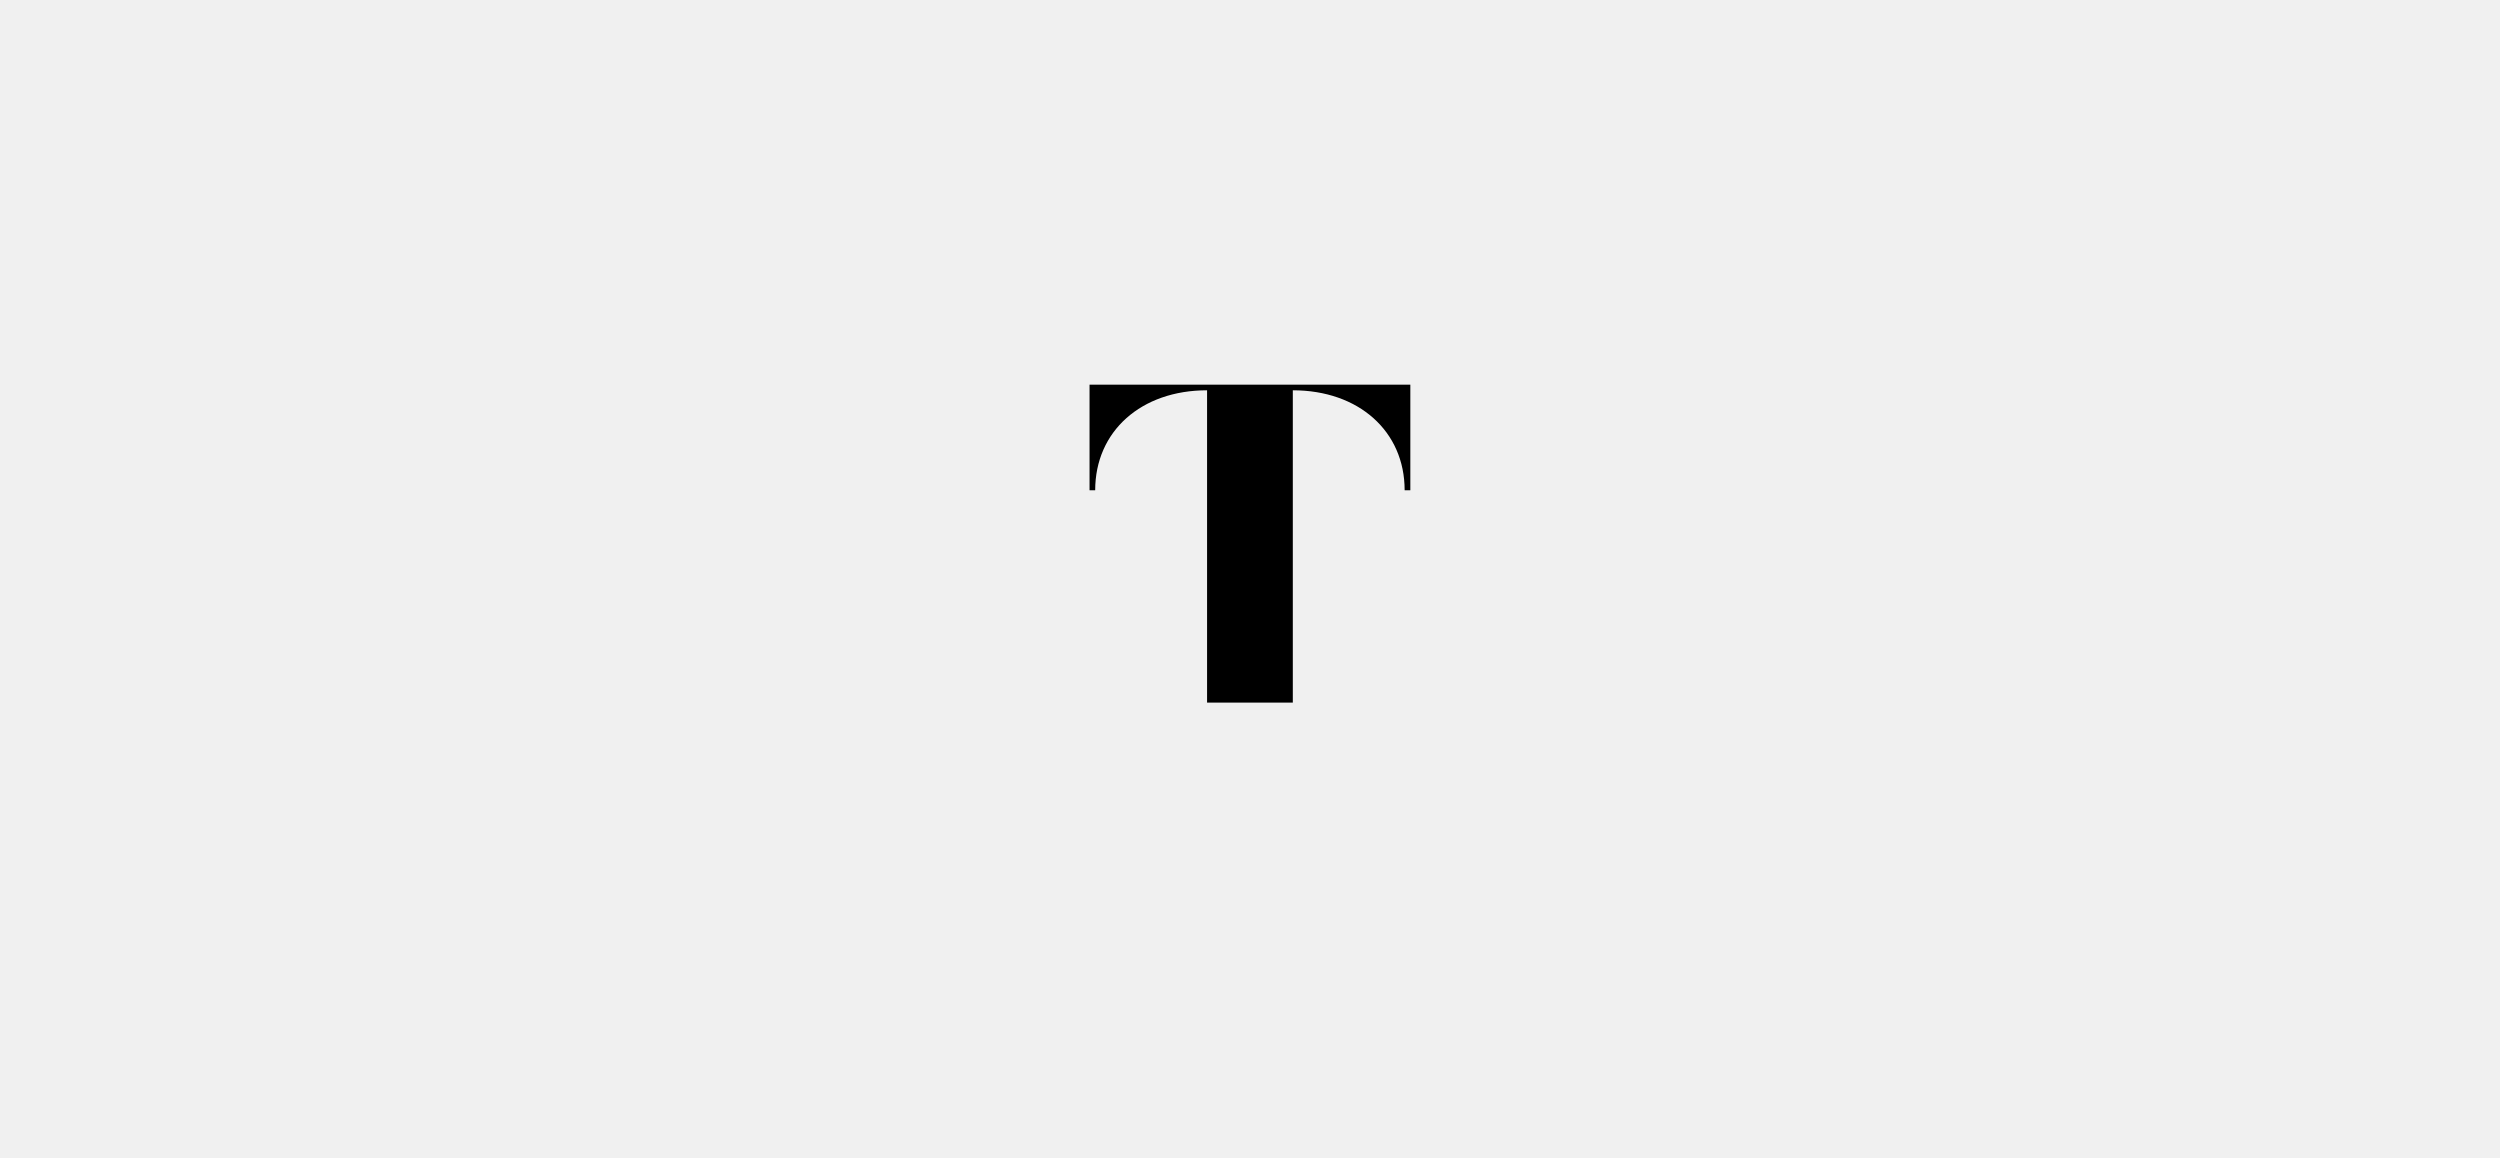
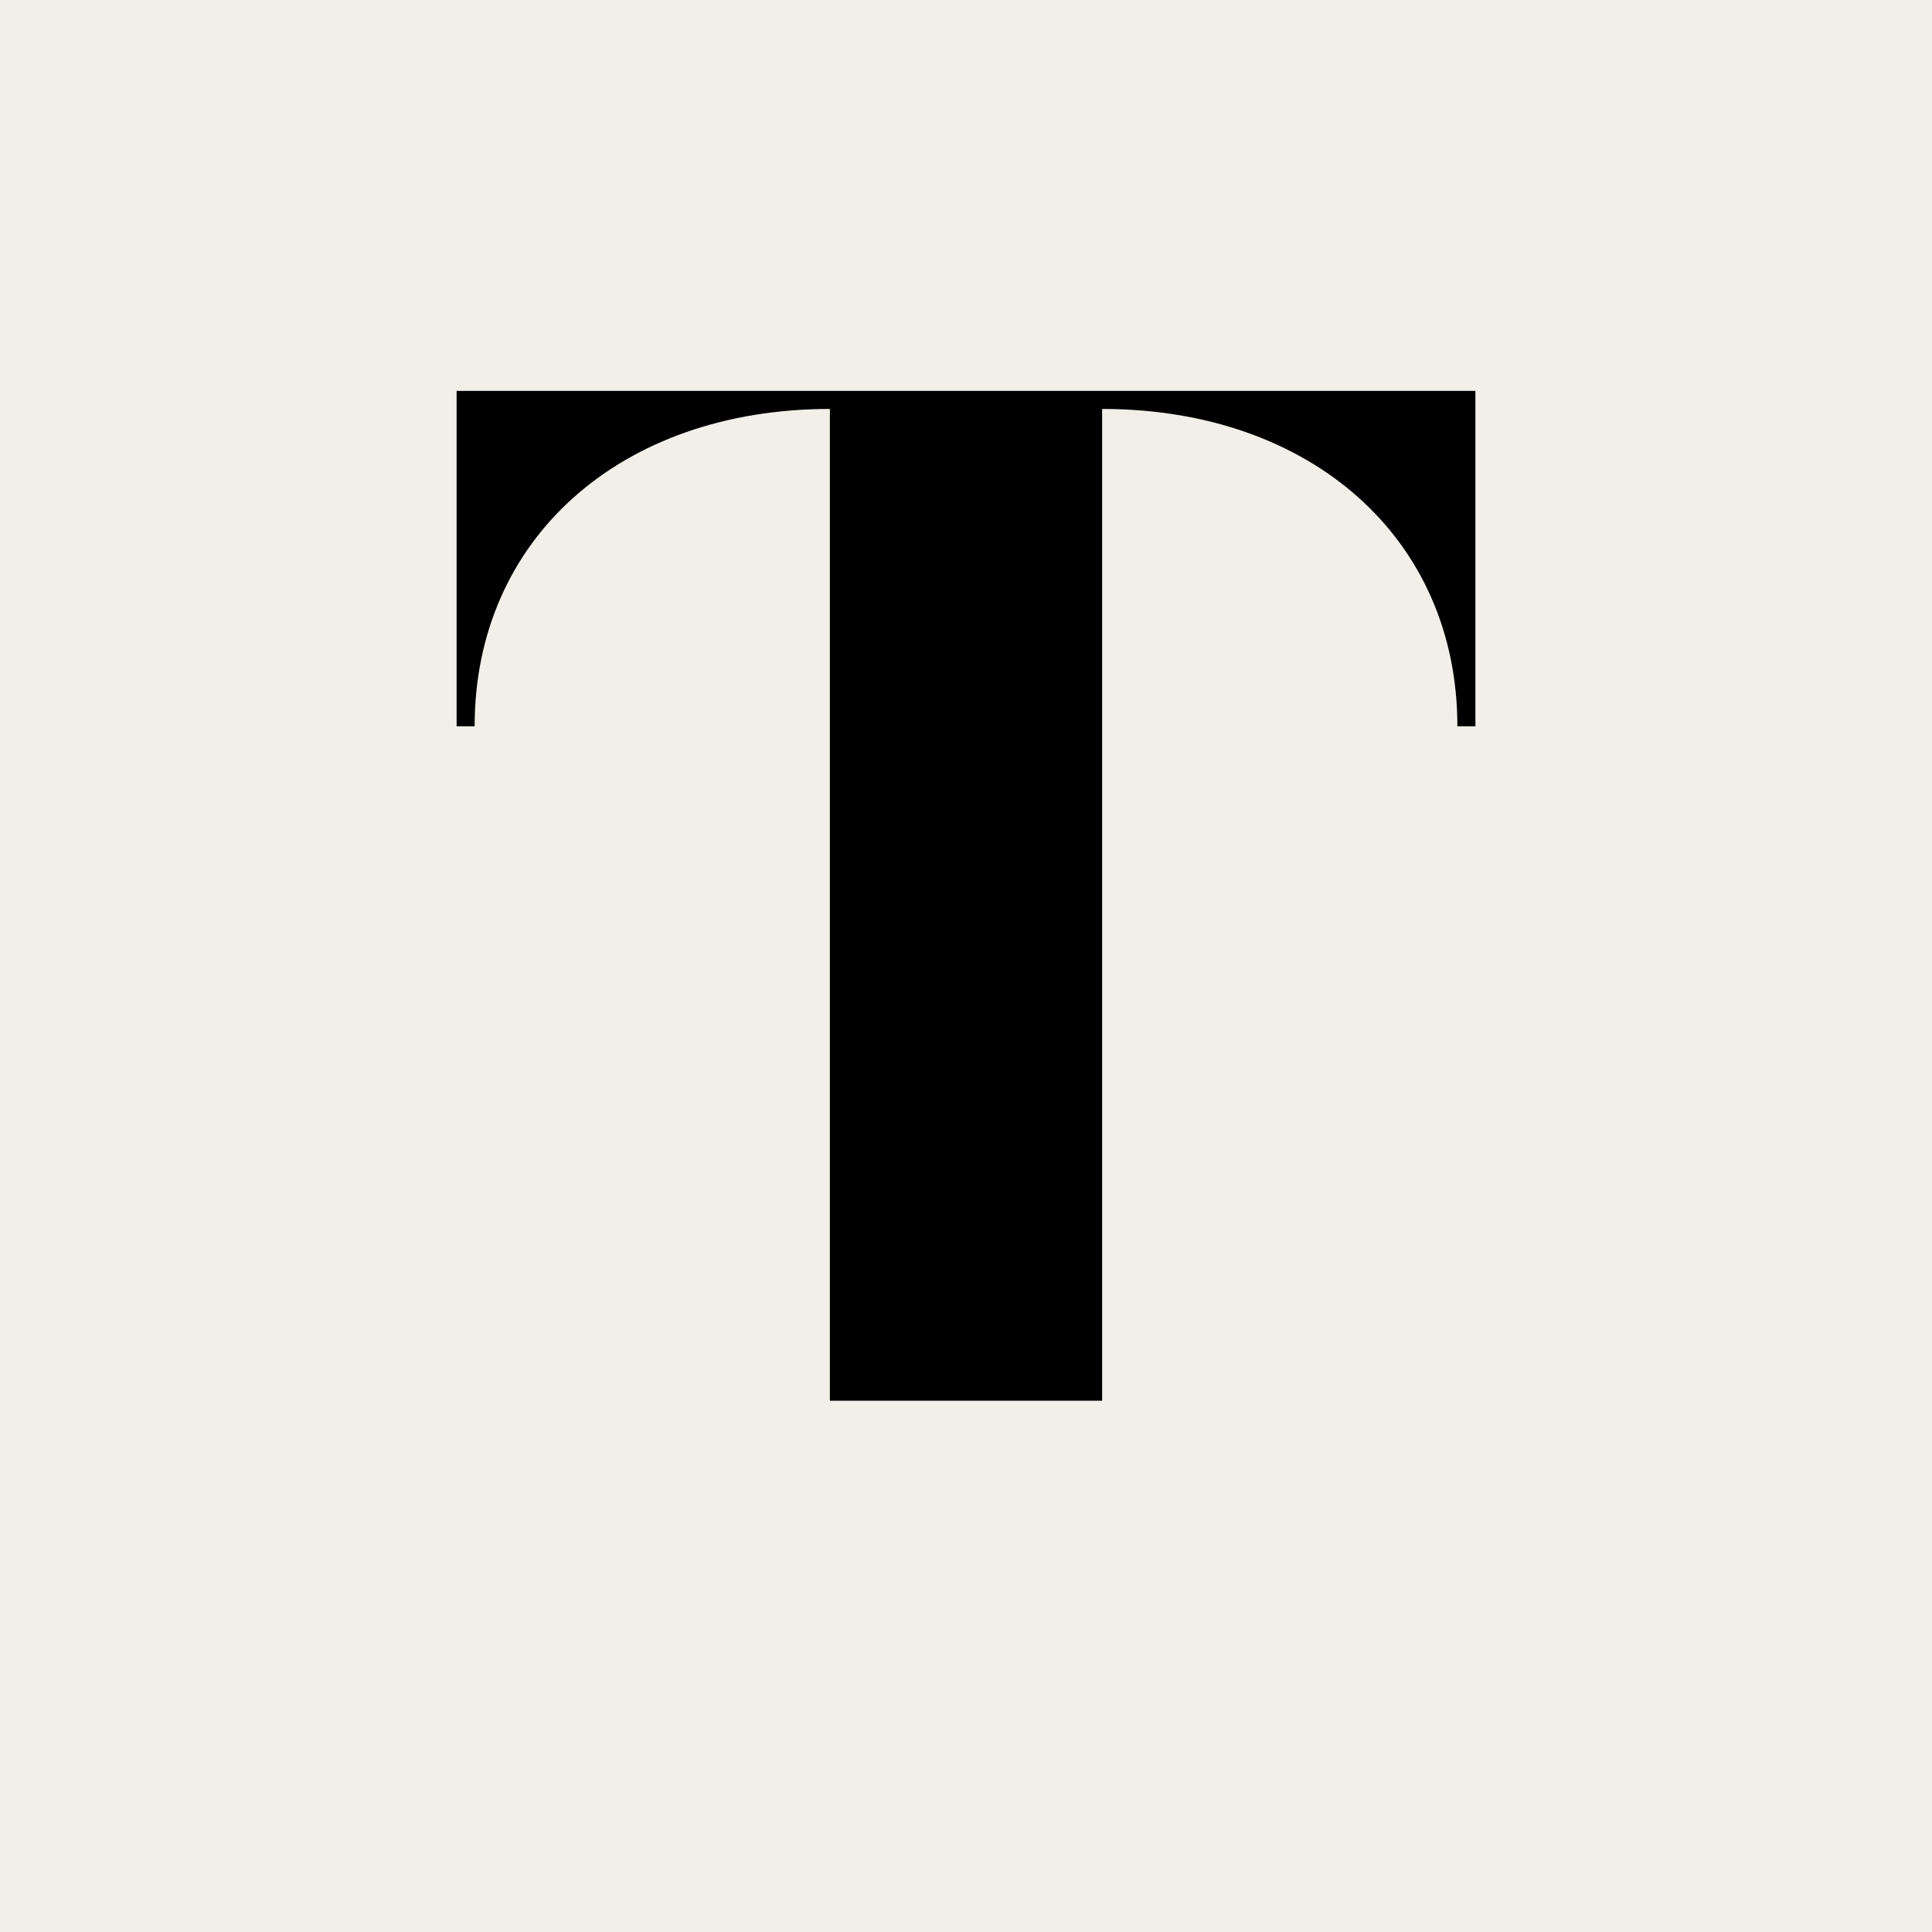
- <svg xmlns="http://www.w3.org/2000/svg" width="1080" zoomAndPan="magnify" viewBox="0 0 810 375" height="500" preserveAspectRatio="xMidYMid meet" version="1.0">
+ <svg xmlns="http://www.w3.org/2000/svg" width="500" zoomAndPan="magnify" viewBox="0 0 375 375" height="500" preserveAspectRatio="xMidYMid meet" version="1.0">
  <defs>
    <g />
  </defs>
+   <rect x="-37.5" width="450" fill="#ffffff" y="-37.5" height="450" fill-opacity="1" />
+   <rect x="-37.5" width="450" fill="#f1efe7" y="-37.5" height="450" fill-opacity="1" />
  <g fill="#000000" fill-opacity="1">
-     <g transform="translate(350.2464, 227.6414)">
+     <g transform="translate(83.37655, 271.875)">
      <g>
-         <path d="M 40.844 0 L 68.625 0 L 68.625 -101.188 C 89.953 -101.188 104.859 -87.938 104.859 -68.797 L 106.703 -68.797 L 106.703 -103.016 L 2.766 -103.016 L 2.766 -68.797 L 4.594 -68.797 C 4.594 -87.938 19.5 -101.188 40.844 -101.188 Z M 40.844 0 " />
+         <path d="M 77.703 0 L 130.547 0 L 130.547 -192.5 C 171.156 -192.5 199.5 -167.297 199.5 -130.906 L 203 -130.906 L 203 -196 L 5.25 -196 L 5.25 -130.906 L 8.75 -130.906 C 8.75 -167.297 37.094 -192.5 77.703 -192.5 Z M 77.703 0 " />
      </g>
    </g>
  </g>
</svg>
